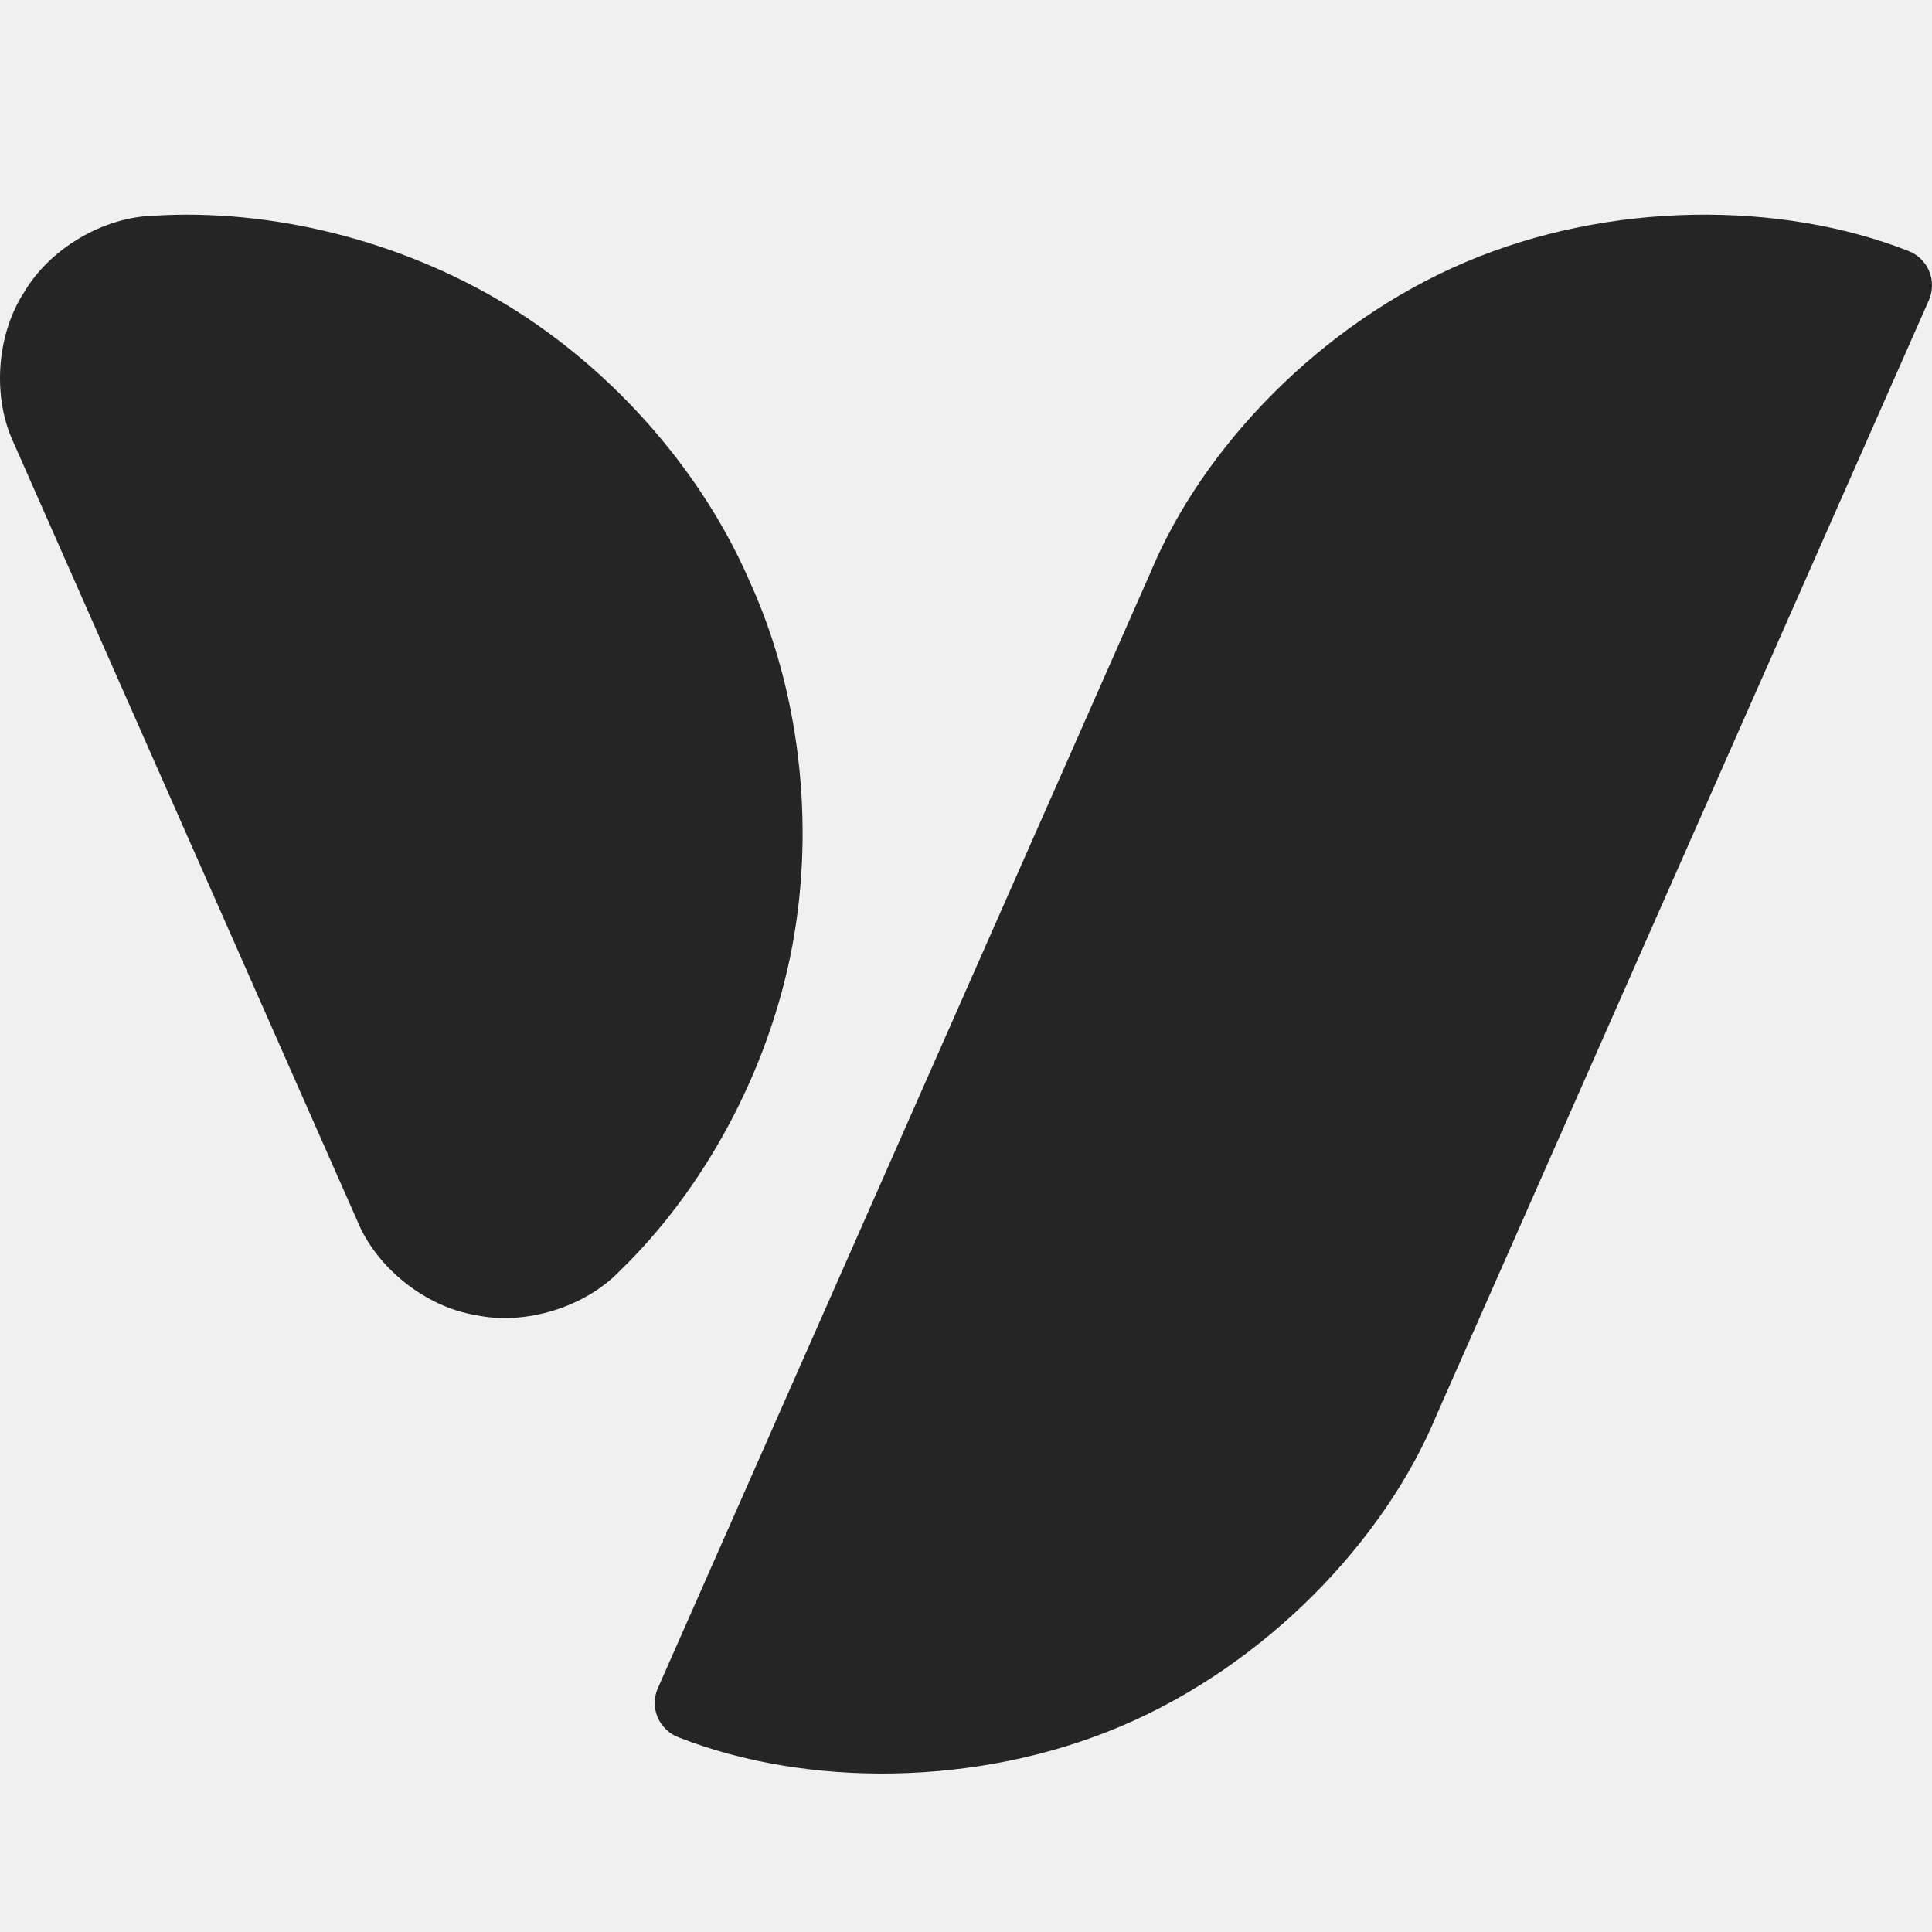
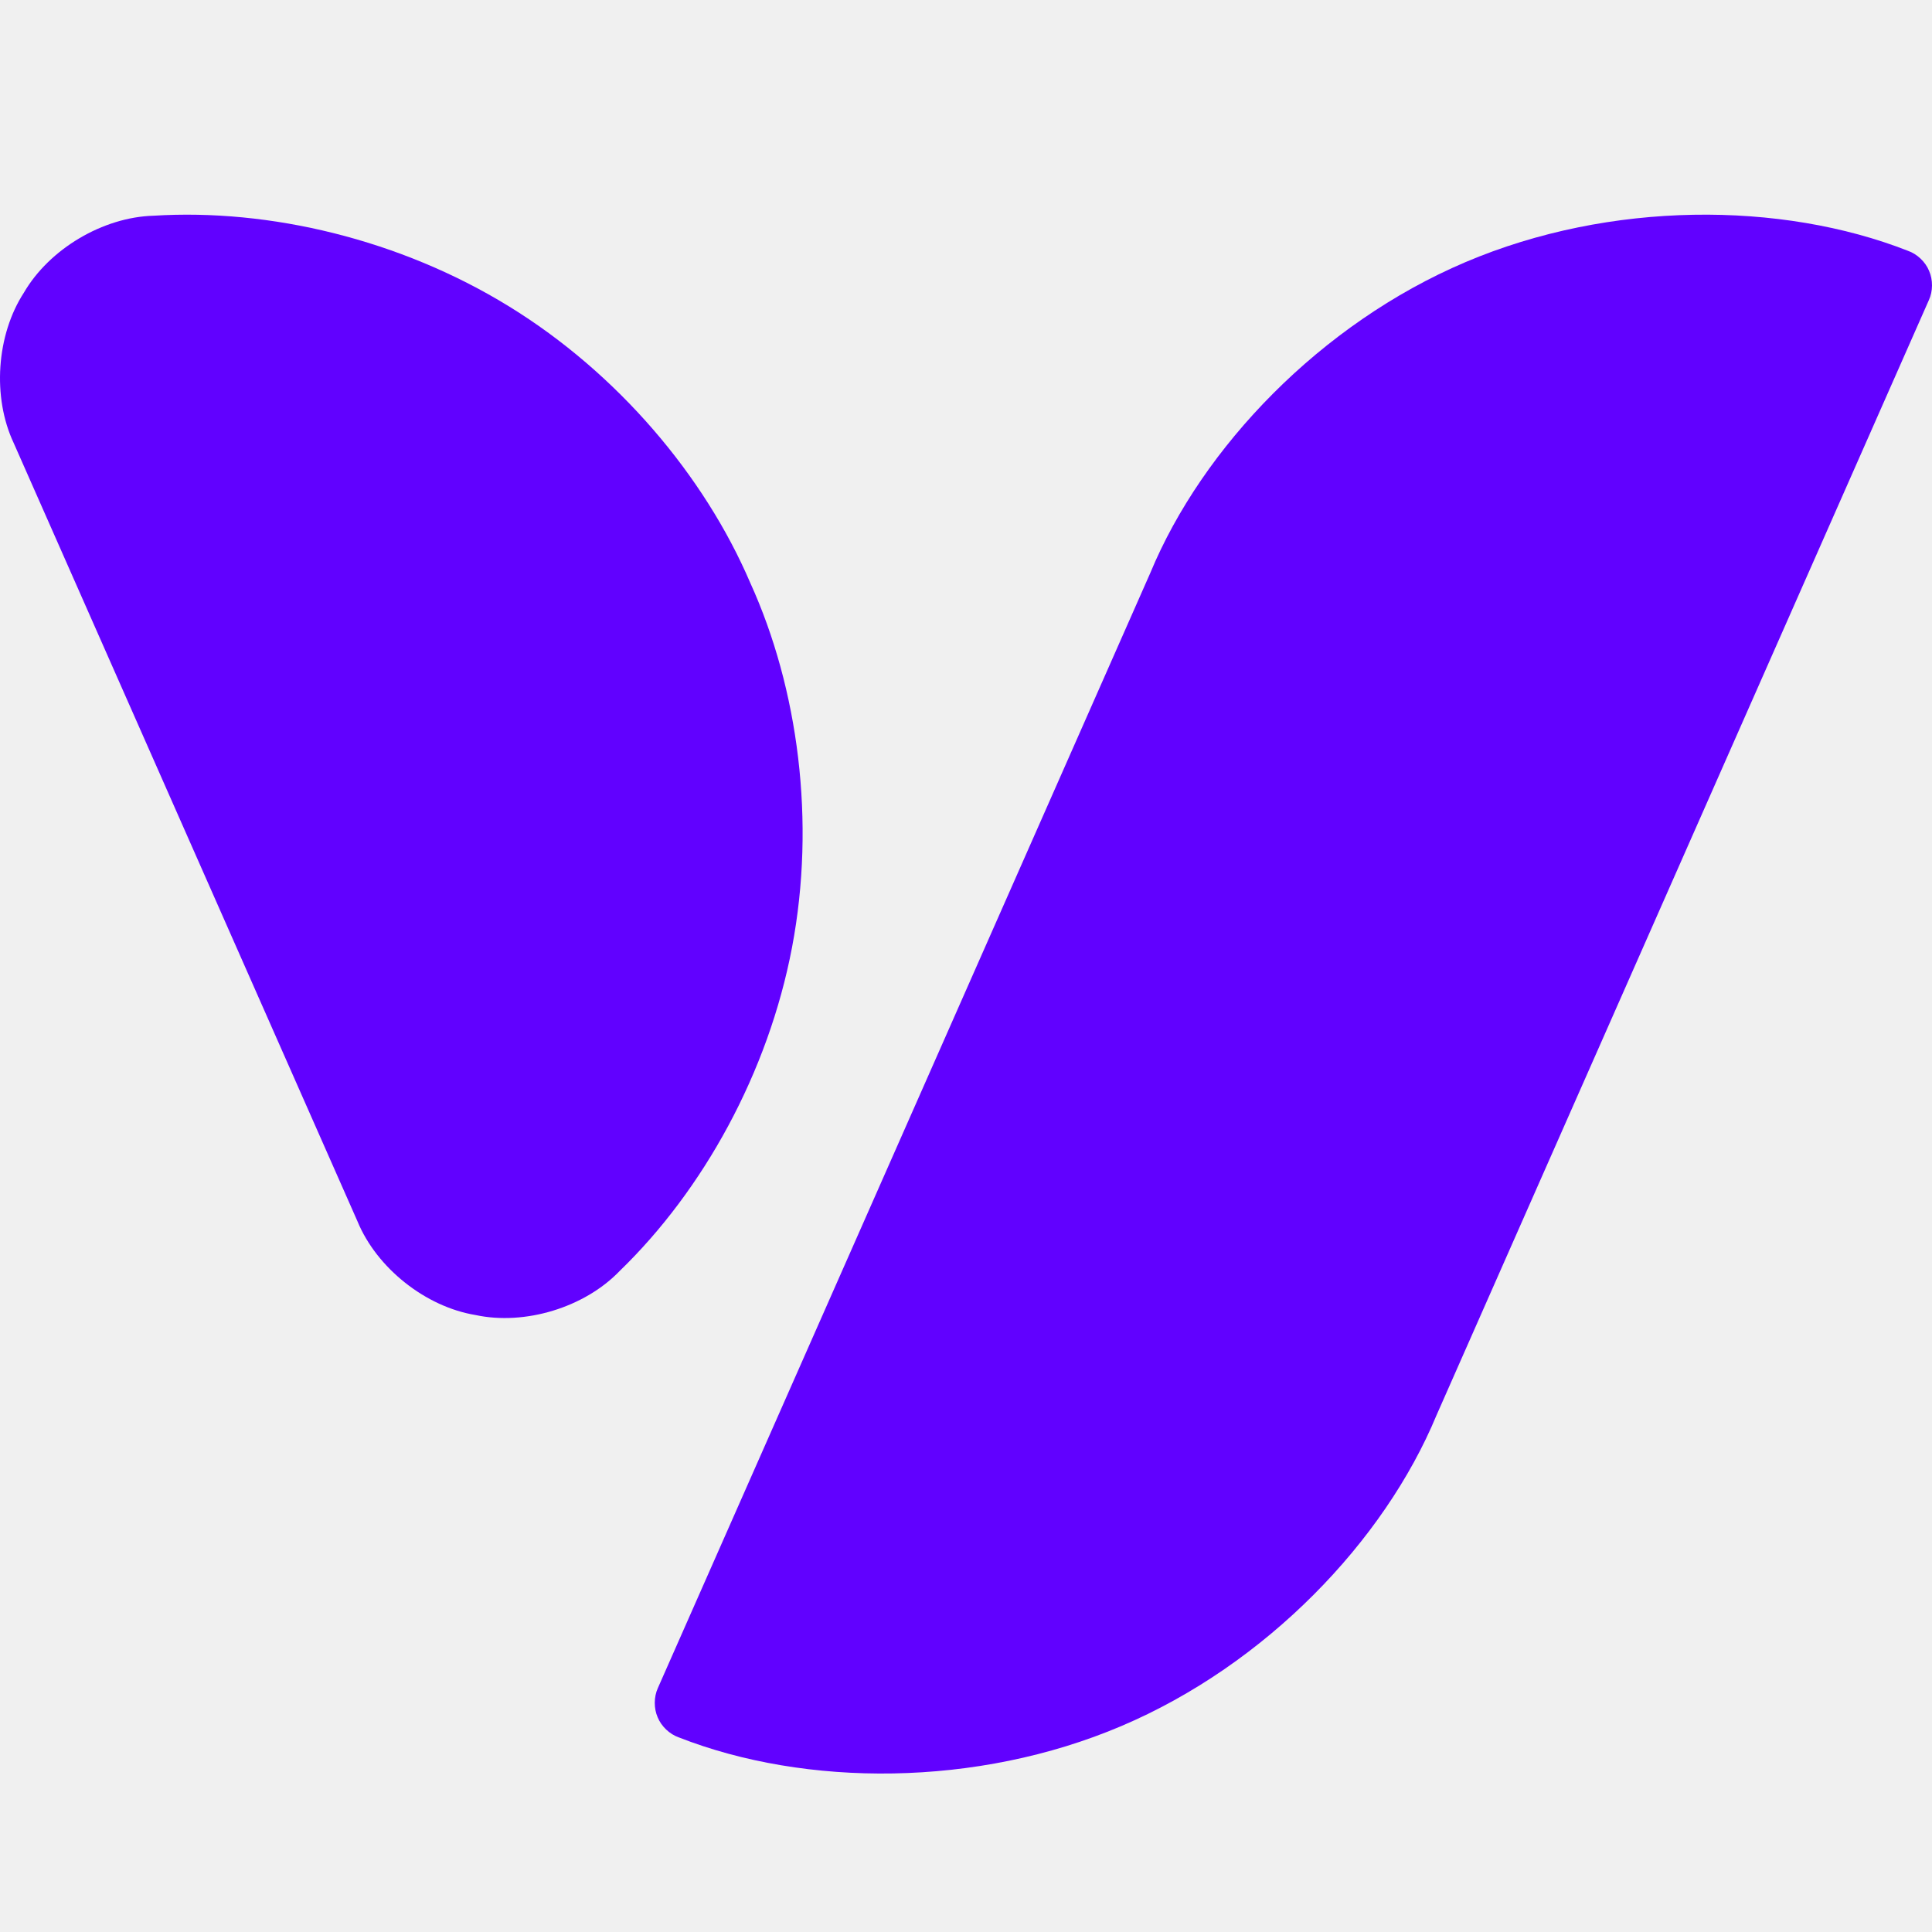
- <svg xmlns="http://www.w3.org/2000/svg" width="30" height="30" viewBox="0 0 30 30" fill="none">
-   <g clip-path="url(#clip0_793_17982)">
-     <g clip-path="url(#clip1_793_17982)">
-       <path d="M2.384 3.35C4.187 3.236 6.216 3.719 7.904 4.757C9.591 5.795 10.938 7.389 11.65 9.049C12.398 10.693 12.668 12.762 12.299 14.708C11.93 16.655 10.92 18.48 9.622 19.737C9.078 20.302 8.151 20.585 7.384 20.42C6.609 20.293 5.85 19.69 5.551 18.964L0.213 6.879C-0.122 6.169 -0.056 5.202 0.371 4.544C0.766 3.865 1.599 3.371 2.384 3.35Z" fill="#252525" />
-       <path d="M29.952 4.661C30.015 4.523 30.016 4.346 29.955 4.207C29.897 4.066 29.769 3.944 29.626 3.894C27.659 3.123 25.002 3.115 22.755 4.071C20.507 5.026 18.67 6.946 17.861 8.898L10.216 26.212C10.152 26.35 10.151 26.527 10.212 26.666C10.27 26.807 10.398 26.929 10.541 26.979C12.508 27.75 15.165 27.758 17.413 26.802C19.66 25.847 21.497 23.927 22.306 21.976L29.952 4.661Z" fill="#252525" />
+ <svg xmlns="http://www.w3.org/2000/svg" width="32" height="32" viewBox="0 0 32 32" fill="none">
+   <g clip-path="url(#clip0_4562_14)">
+     <mask id="mask0_4562_14" style="mask-type:luminance" maskUnits="userSpaceOnUse" x="0" y="0" width="32" height="32">
+       <path d="M32 0H0V32H32V0Z" fill="white" />
+     </mask>
+     <g mask="url(#mask0_4562_14)">
+       <mask id="mask1_4562_14" style="mask-type:luminance" maskUnits="userSpaceOnUse" x="0" y="0" width="32" height="32">
+         <path d="M32 0H0V32H32V0Z" fill="white" />
+       </mask>
+       <g mask="url(#mask1_4562_14)">
+         <path d="M2.543 3.573C4.466 3.452 6.63 3.967 8.431 5.075C10.231 6.182 11.667 7.881 12.426 9.652C13.224 11.406 13.513 13.612 13.119 15.689C12.725 17.765 11.648 19.712 10.263 21.052C9.683 21.656 8.694 21.957 7.876 21.781C7.049 21.645 6.24 21.003 5.921 20.229L0.227 7.338C-0.13 6.58 -0.06 5.549 0.396 4.847C0.817 4.123 1.706 3.596 2.543 3.573Z" fill="#6101FF" />
+         <path d="M31.948 4.971C32.016 4.824 32.017 4.635 31.952 4.487C31.891 4.337 31.754 4.207 31.601 4.154C29.503 3.331 26.669 3.323 24.272 4.342C21.875 5.361 19.915 7.409 19.052 9.491L10.896 27.96C10.829 28.107 10.828 28.296 10.893 28.444C10.954 28.594 11.091 28.724 11.244 28.777C13.342 29.6 16.176 29.608 18.573 28.589C20.971 27.57 22.93 25.522 23.793 23.441L31.948 4.971Z" fill="#6101FF" />
+       </g>
    </g>
  </g>
  <defs>
-     <clipPath id="clip0_793_17982">
-       <rect width="30" height="30" fill="white" />
-     </clipPath>
-     <clipPath id="clip1_793_17982">
-       <rect width="30" height="30" fill="white" />
+     <clipPath id="clip0_4562_14">
+       <rect width="32" height="32" fill="white" />
    </clipPath>
  </defs>
</svg>
